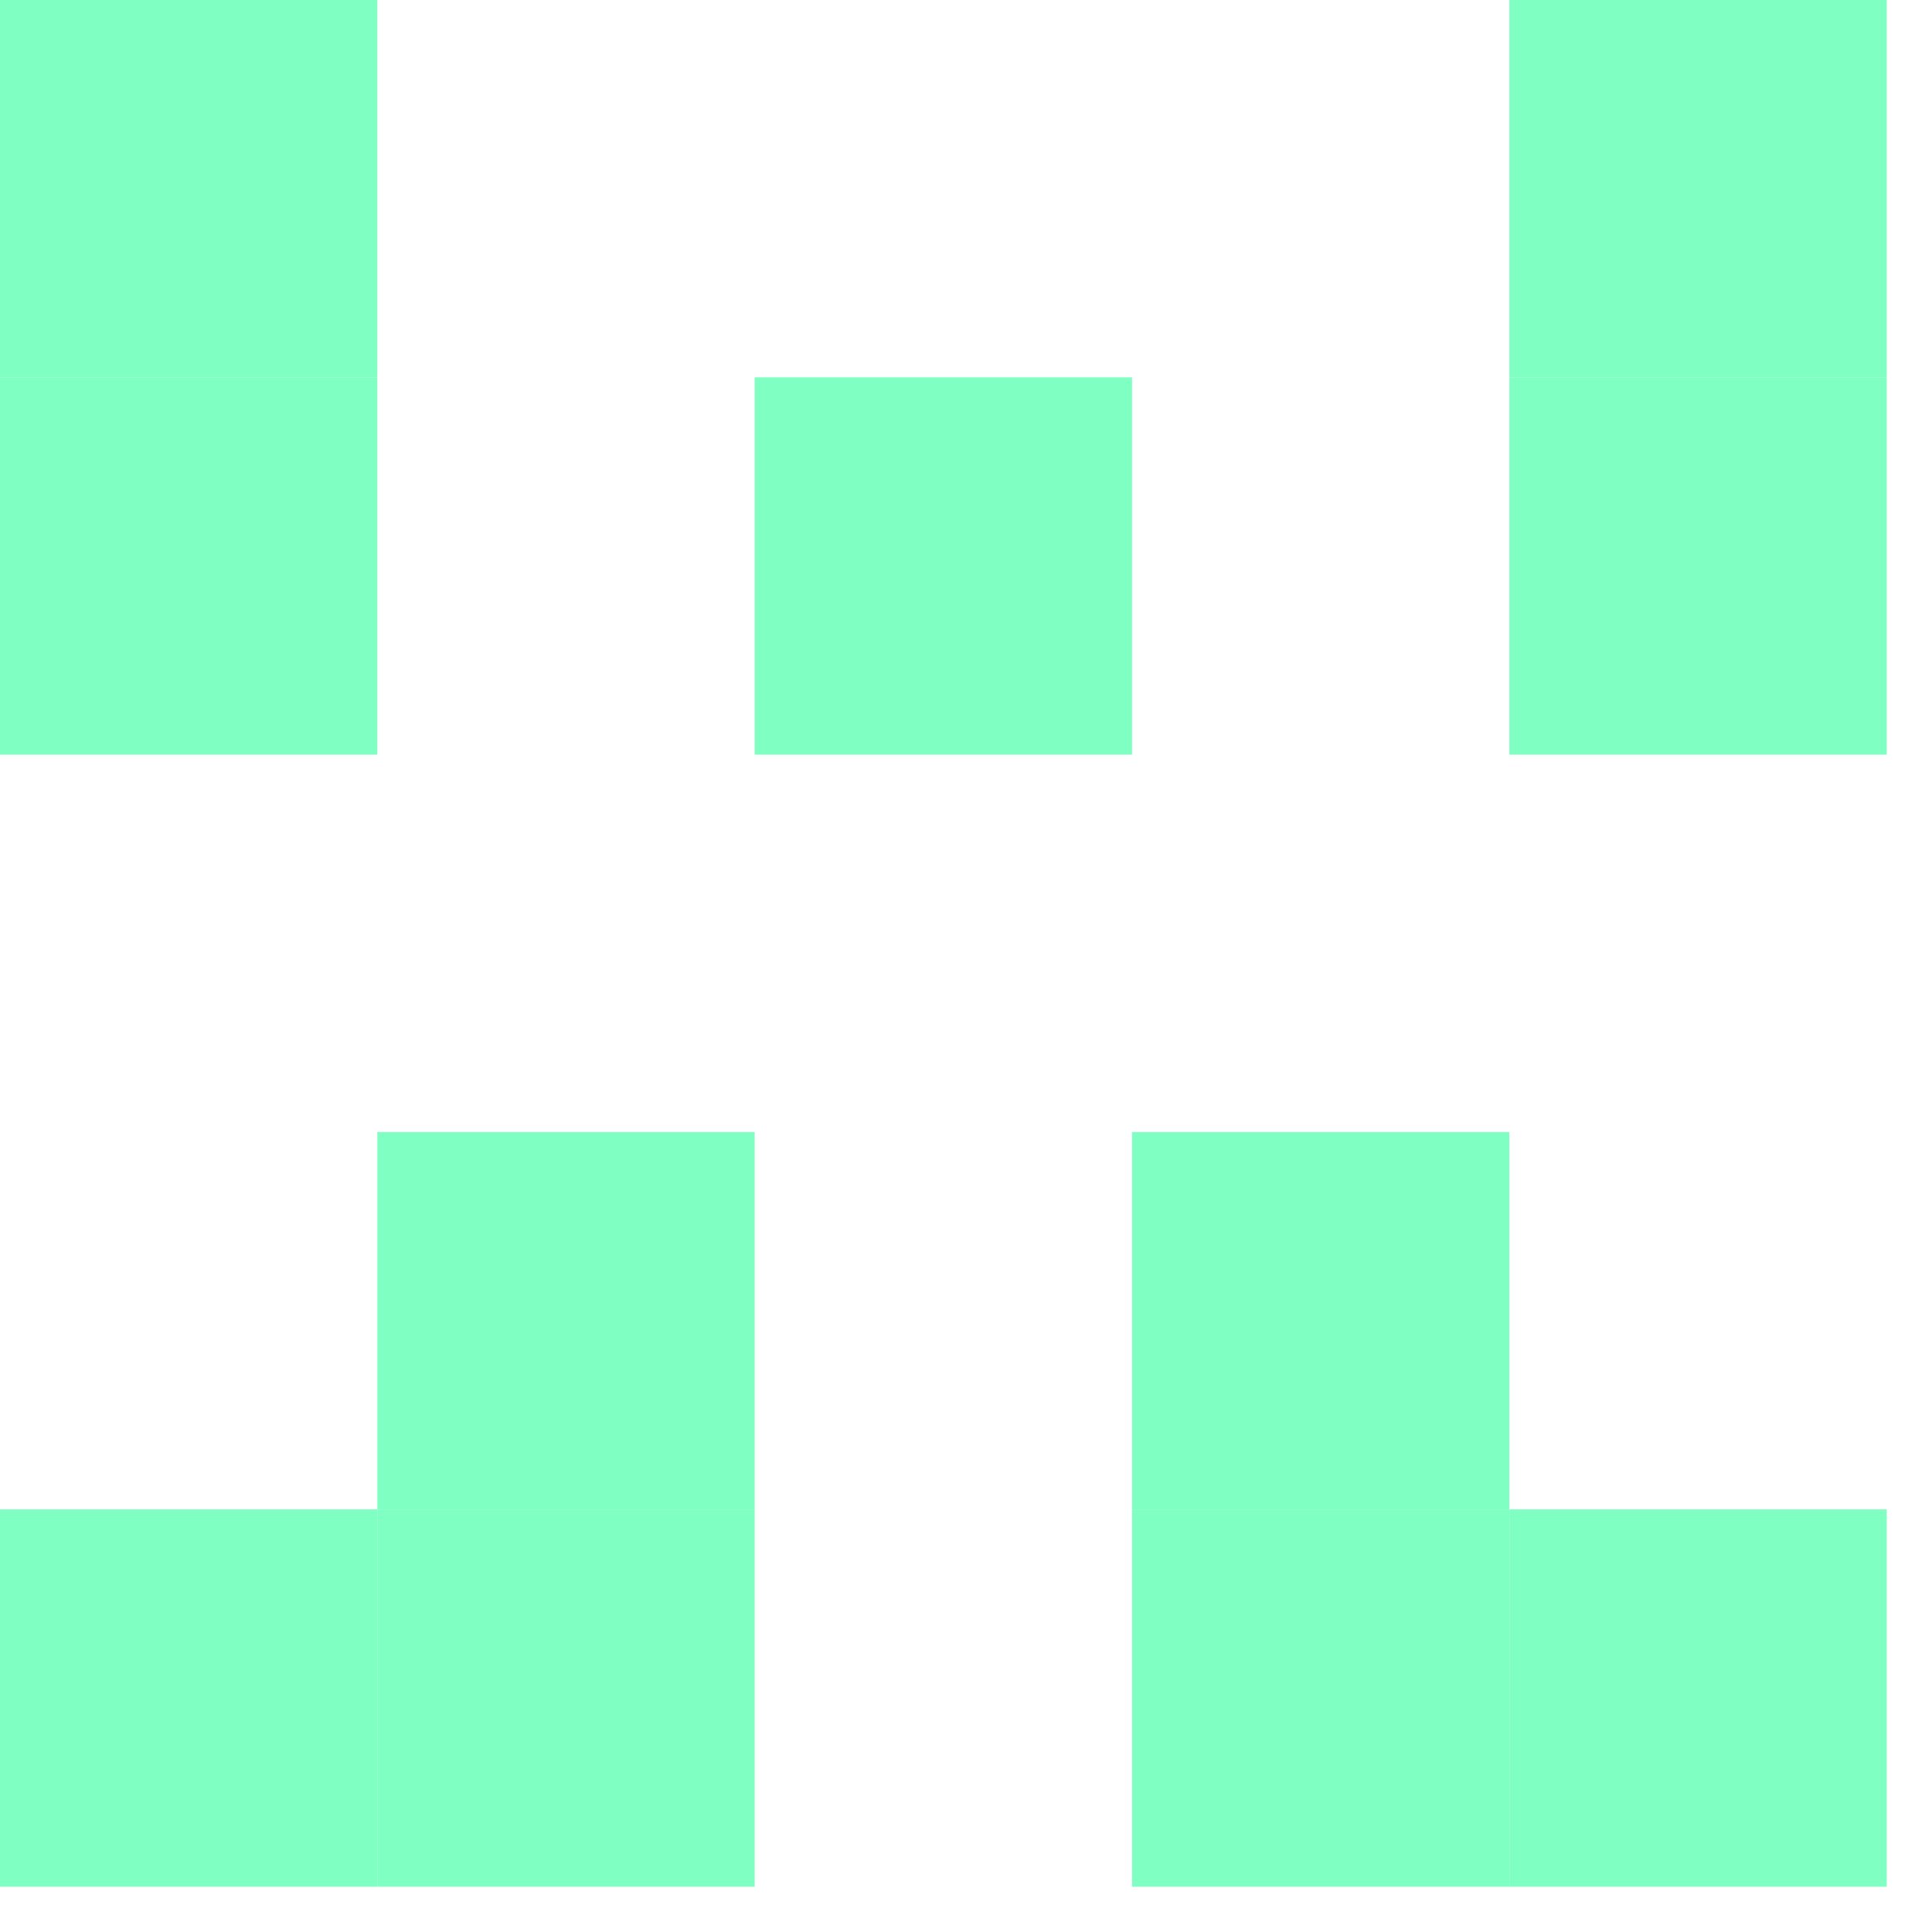
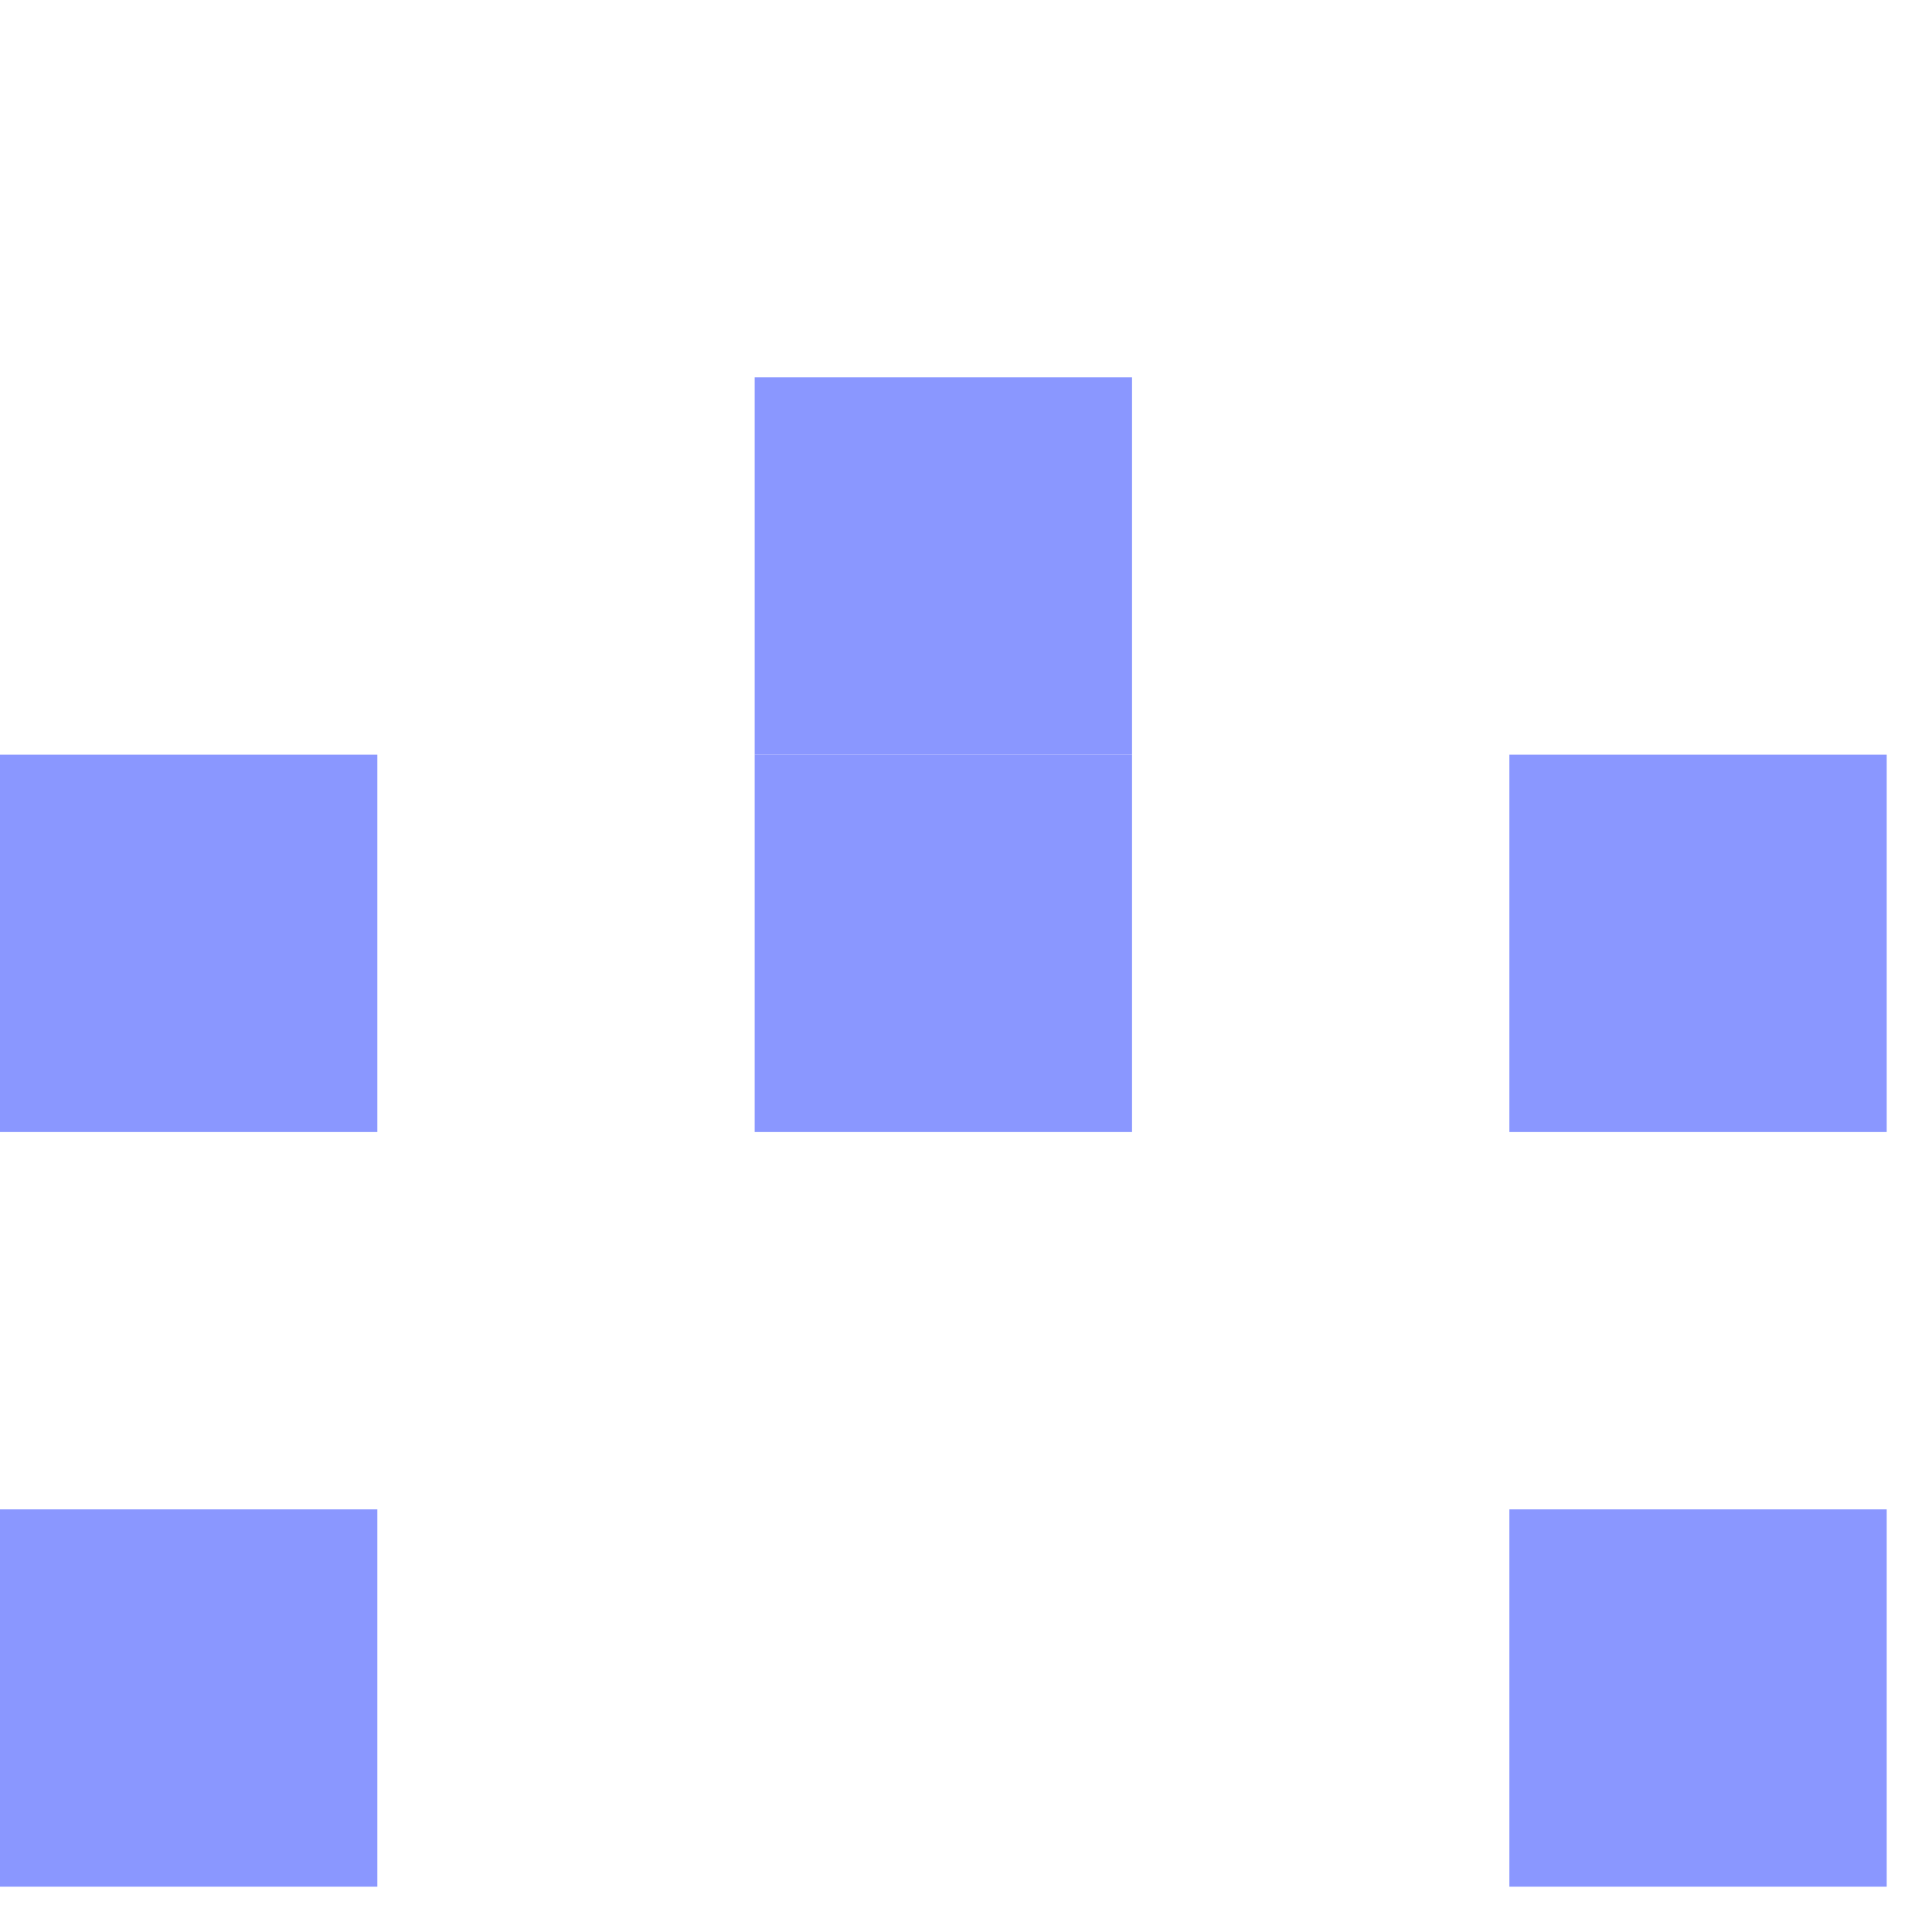
<svg xmlns="http://www.w3.org/2000/svg" id="example-identicon-38-svg" width="128" height="128" viewbox="0 0 128 128">
  <g>
-     <rect x="0" y="0" width="25" height="25" fill="#80ffc3" />
+     <rect x="0" y="0" width="25" height="25" fill="none" />
    <rect x="25" y="0" width="25" height="25" fill="none" />
    <rect x="50" y="0" width="25" height="25" fill="none" />
    <rect x="75" y="0" width="25" height="25" fill="none" />
-     <rect x="100" y="0" width="25" height="25" fill="#80ffc3" />
-     <rect x="0" y="25" width="25" height="25" fill="#80ffc3" />
+     <rect x="100" y="0" width="25" height="25" fill="none" />
+     <rect x="0" y="25" width="25" height="25" fill="none" />
    <rect x="25" y="25" width="25" height="25" fill="none" />
-     <rect x="50" y="25" width="25" height="25" fill="#80ffc3" />
+     <rect x="50" y="25" width="25" height="25" fill="#8a97ff" />
    <rect x="75" y="25" width="25" height="25" fill="none" />
-     <rect x="100" y="25" width="25" height="25" fill="#80ffc3" />
-     <rect x="0" y="50" width="25" height="25" fill="none" />
+     <rect x="100" y="25" width="25" height="25" fill="none" />
+     <rect x="0" y="50" width="25" height="25" fill="#8a97ff" />
    <rect x="25" y="50" width="25" height="25" fill="none" />
-     <rect x="50" y="50" width="25" height="25" fill="none" />
+     <rect x="50" y="50" width="25" height="25" fill="#8a97ff" />
    <rect x="75" y="50" width="25" height="25" fill="none" />
-     <rect x="100" y="50" width="25" height="25" fill="none" />
+     <rect x="100" y="50" width="25" height="25" fill="#8a97ff" />
    <rect x="0" y="75" width="25" height="25" fill="none" />
-     <rect x="25" y="75" width="25" height="25" fill="#80ffc3" />
+     <rect x="25" y="75" width="25" height="25" fill="none" />
    <rect x="50" y="75" width="25" height="25" fill="none" />
-     <rect x="75" y="75" width="25" height="25" fill="#80ffc3" />
+     <rect x="75" y="75" width="25" height="25" fill="none" />
    <rect x="100" y="75" width="25" height="25" fill="none" />
-     <rect x="0" y="100" width="25" height="25" fill="#80ffc3" />
-     <rect x="25" y="100" width="25" height="25" fill="#80ffc3" />
+     <rect x="0" y="100" width="25" height="25" fill="#8a97ff" />
+     <rect x="25" y="100" width="25" height="25" fill="none" />
    <rect x="50" y="100" width="25" height="25" fill="none" />
-     <rect x="75" y="100" width="25" height="25" fill="#80ffc3" />
-     <rect x="100" y="100" width="25" height="25" fill="#80ffc3" />
+     <rect x="75" y="100" width="25" height="25" fill="none" />
+     <rect x="100" y="100" width="25" height="25" fill="#8a97ff" />
  </g>
</svg>
